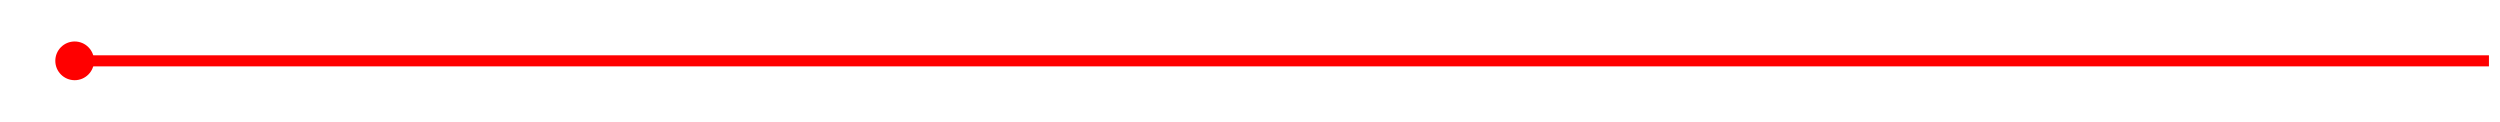
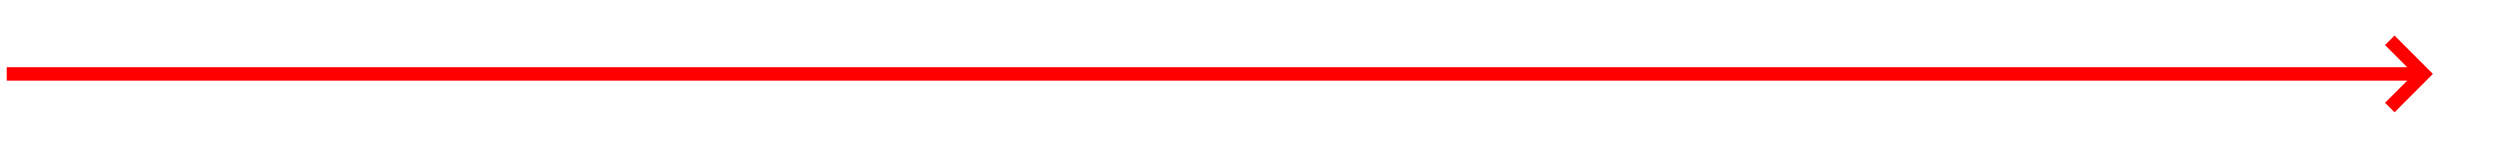
- <svg xmlns="http://www.w3.org/2000/svg" version="1.1" width="452px" height="22px">
-   <g transform="matrix(1 0 0 1 -626 -1516 )">
-     <path d="M 639.5 1523.5  A 3.5 3.5 0 0 0 636 1527 A 3.5 3.5 0 0 0 639.5 1530.5 A 3.5 3.5 0 0 0 643 1527 A 3.5 3.5 0 0 0 639.5 1523.5 Z " fill-rule="nonzero" fill="#ff0000" stroke="none" />
-     <path d="M 638 1527  L 1076 1527  " stroke-width="2" stroke="#ff0000" fill="none" />
+ <svg xmlns="http://www.w3.org/2000/svg" version="1.1" width="372px" height="22px">
+   <g transform="matrix(1 0 0 1 -1702 -613 )">
+     <path d="M 2056.893 619.707  L 2061.186 624  L 2056.893 628.293  L 2058.307 629.707  L 2063.307 624.707  L 2064.014 624  L 2063.307 623.293  L 2058.307 618.293  L 2056.893 619.707  Z " fill-rule="nonzero" fill="#ff0000" stroke="none" />
+     <path d="M 1703 624  L 2062 624  " stroke-width="2" stroke="#ff0000" fill="none" />
  </g>
</svg>
